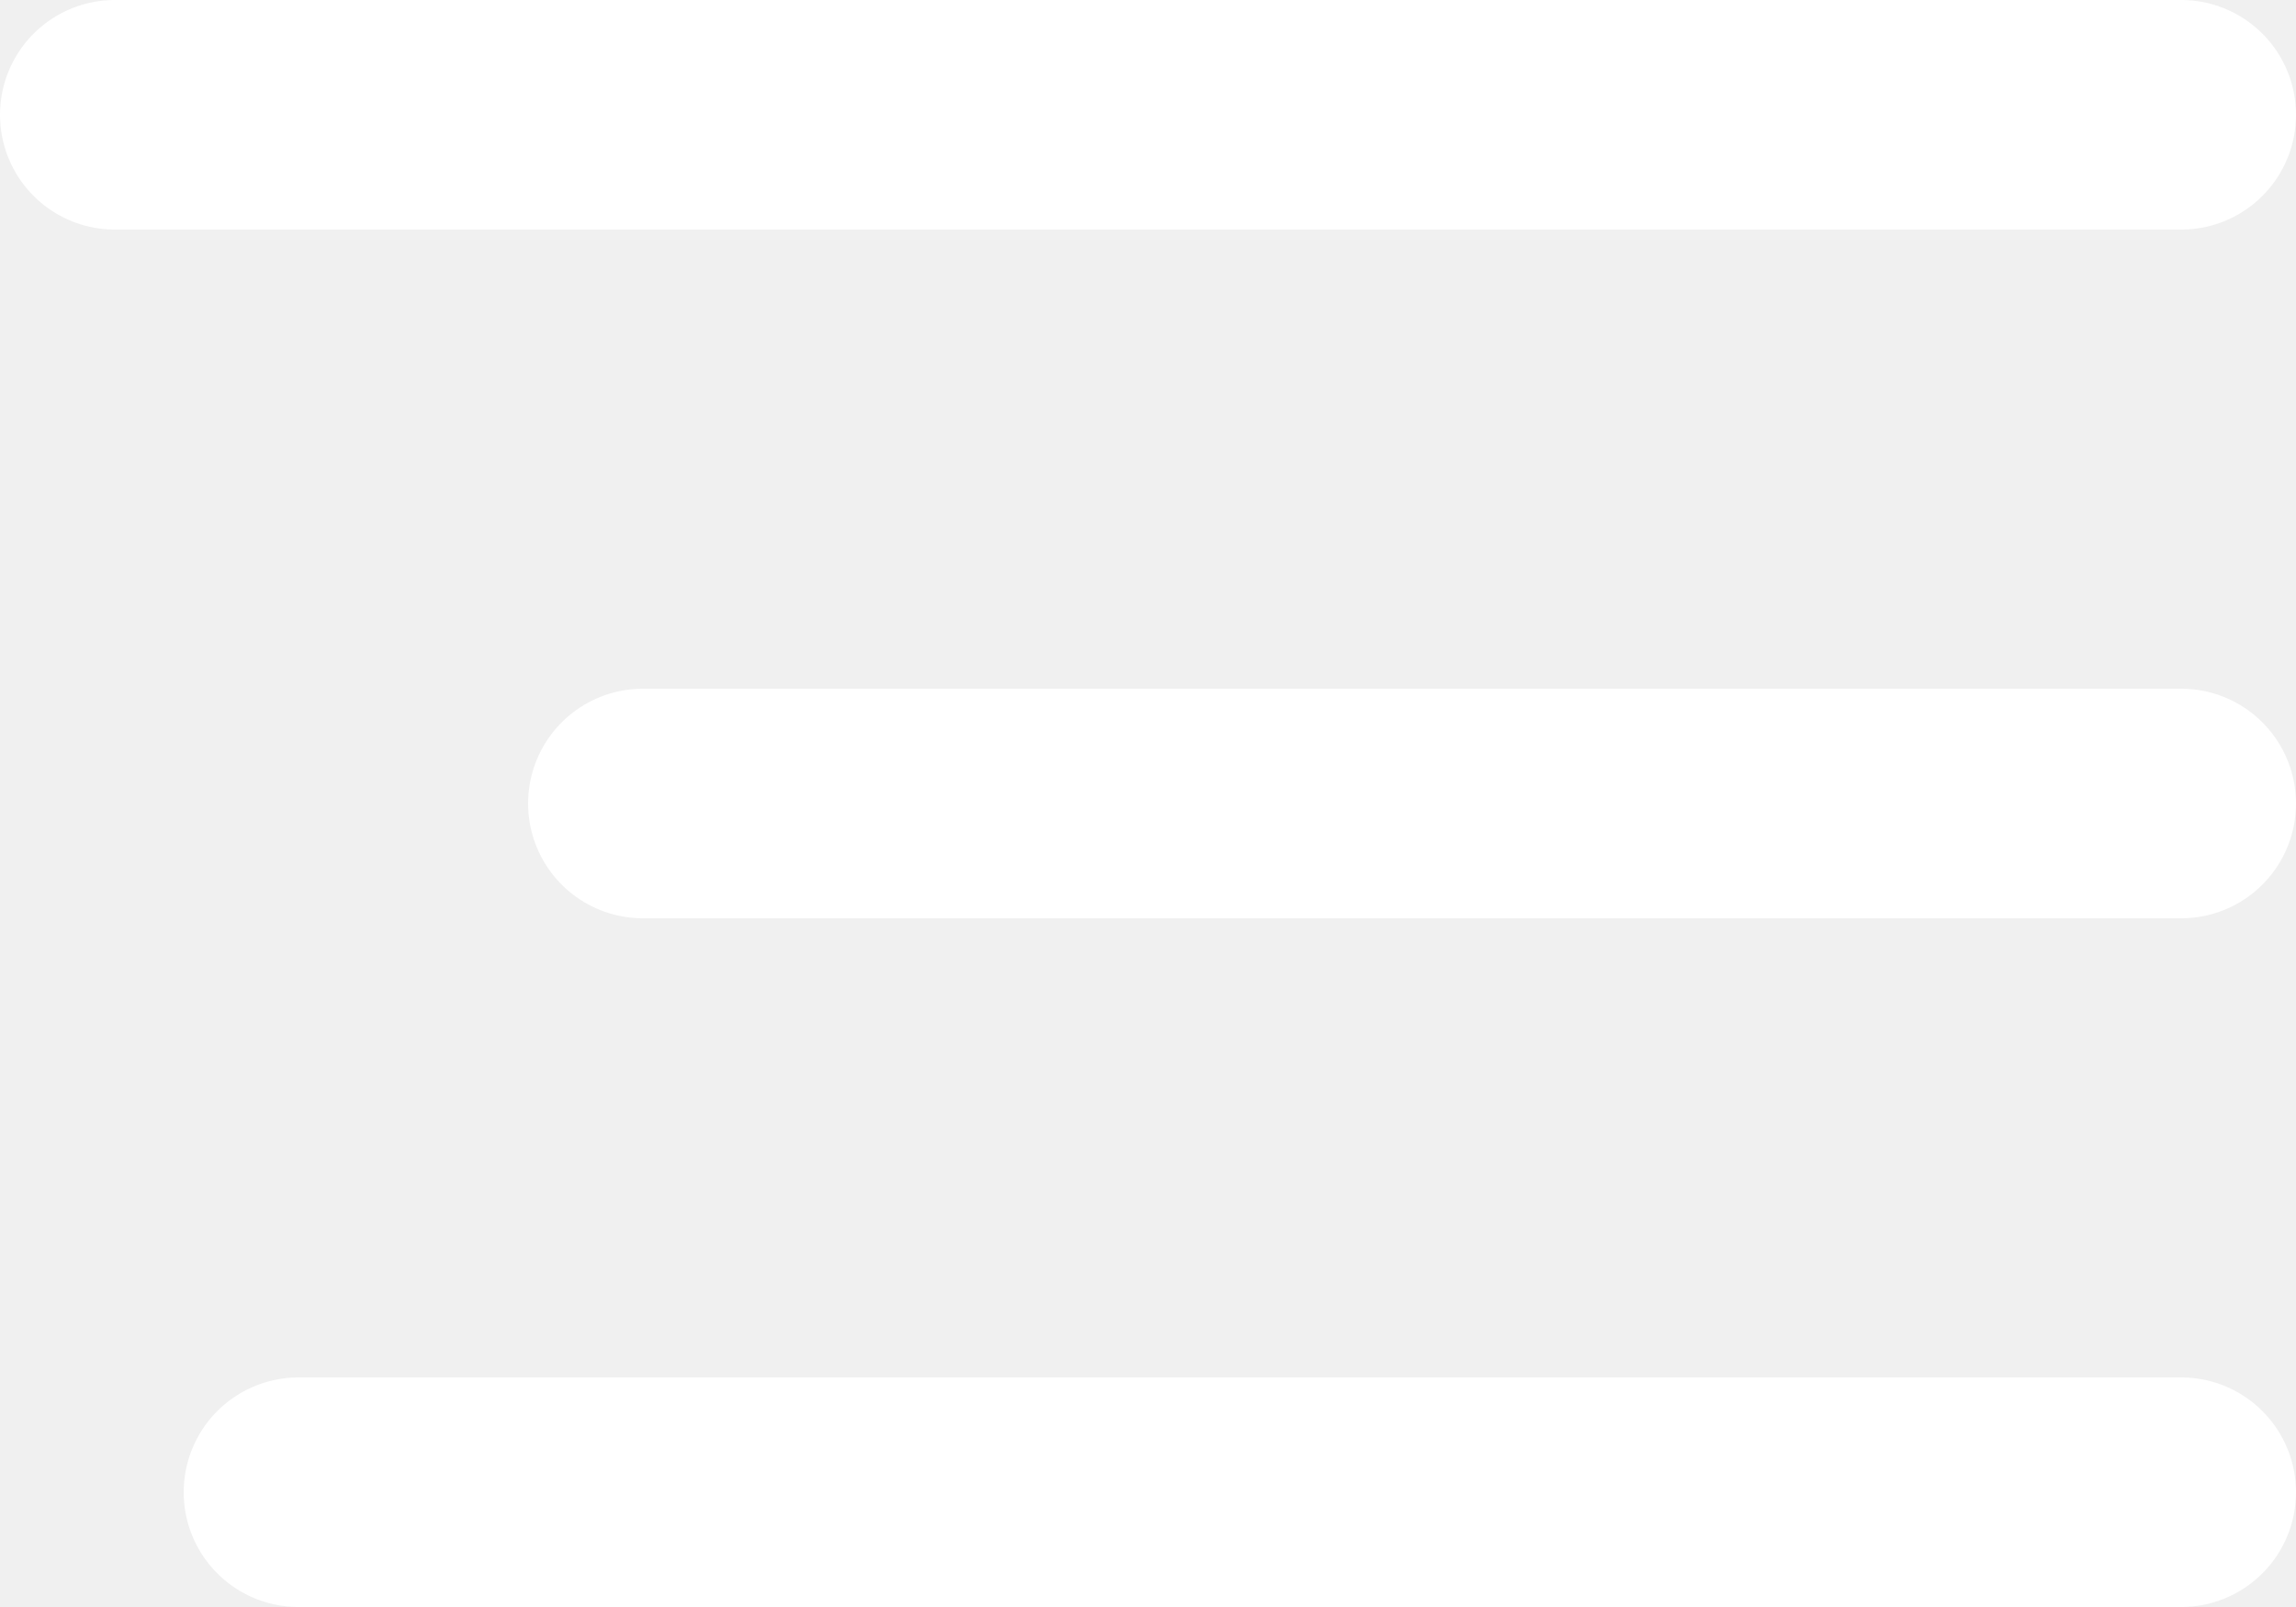
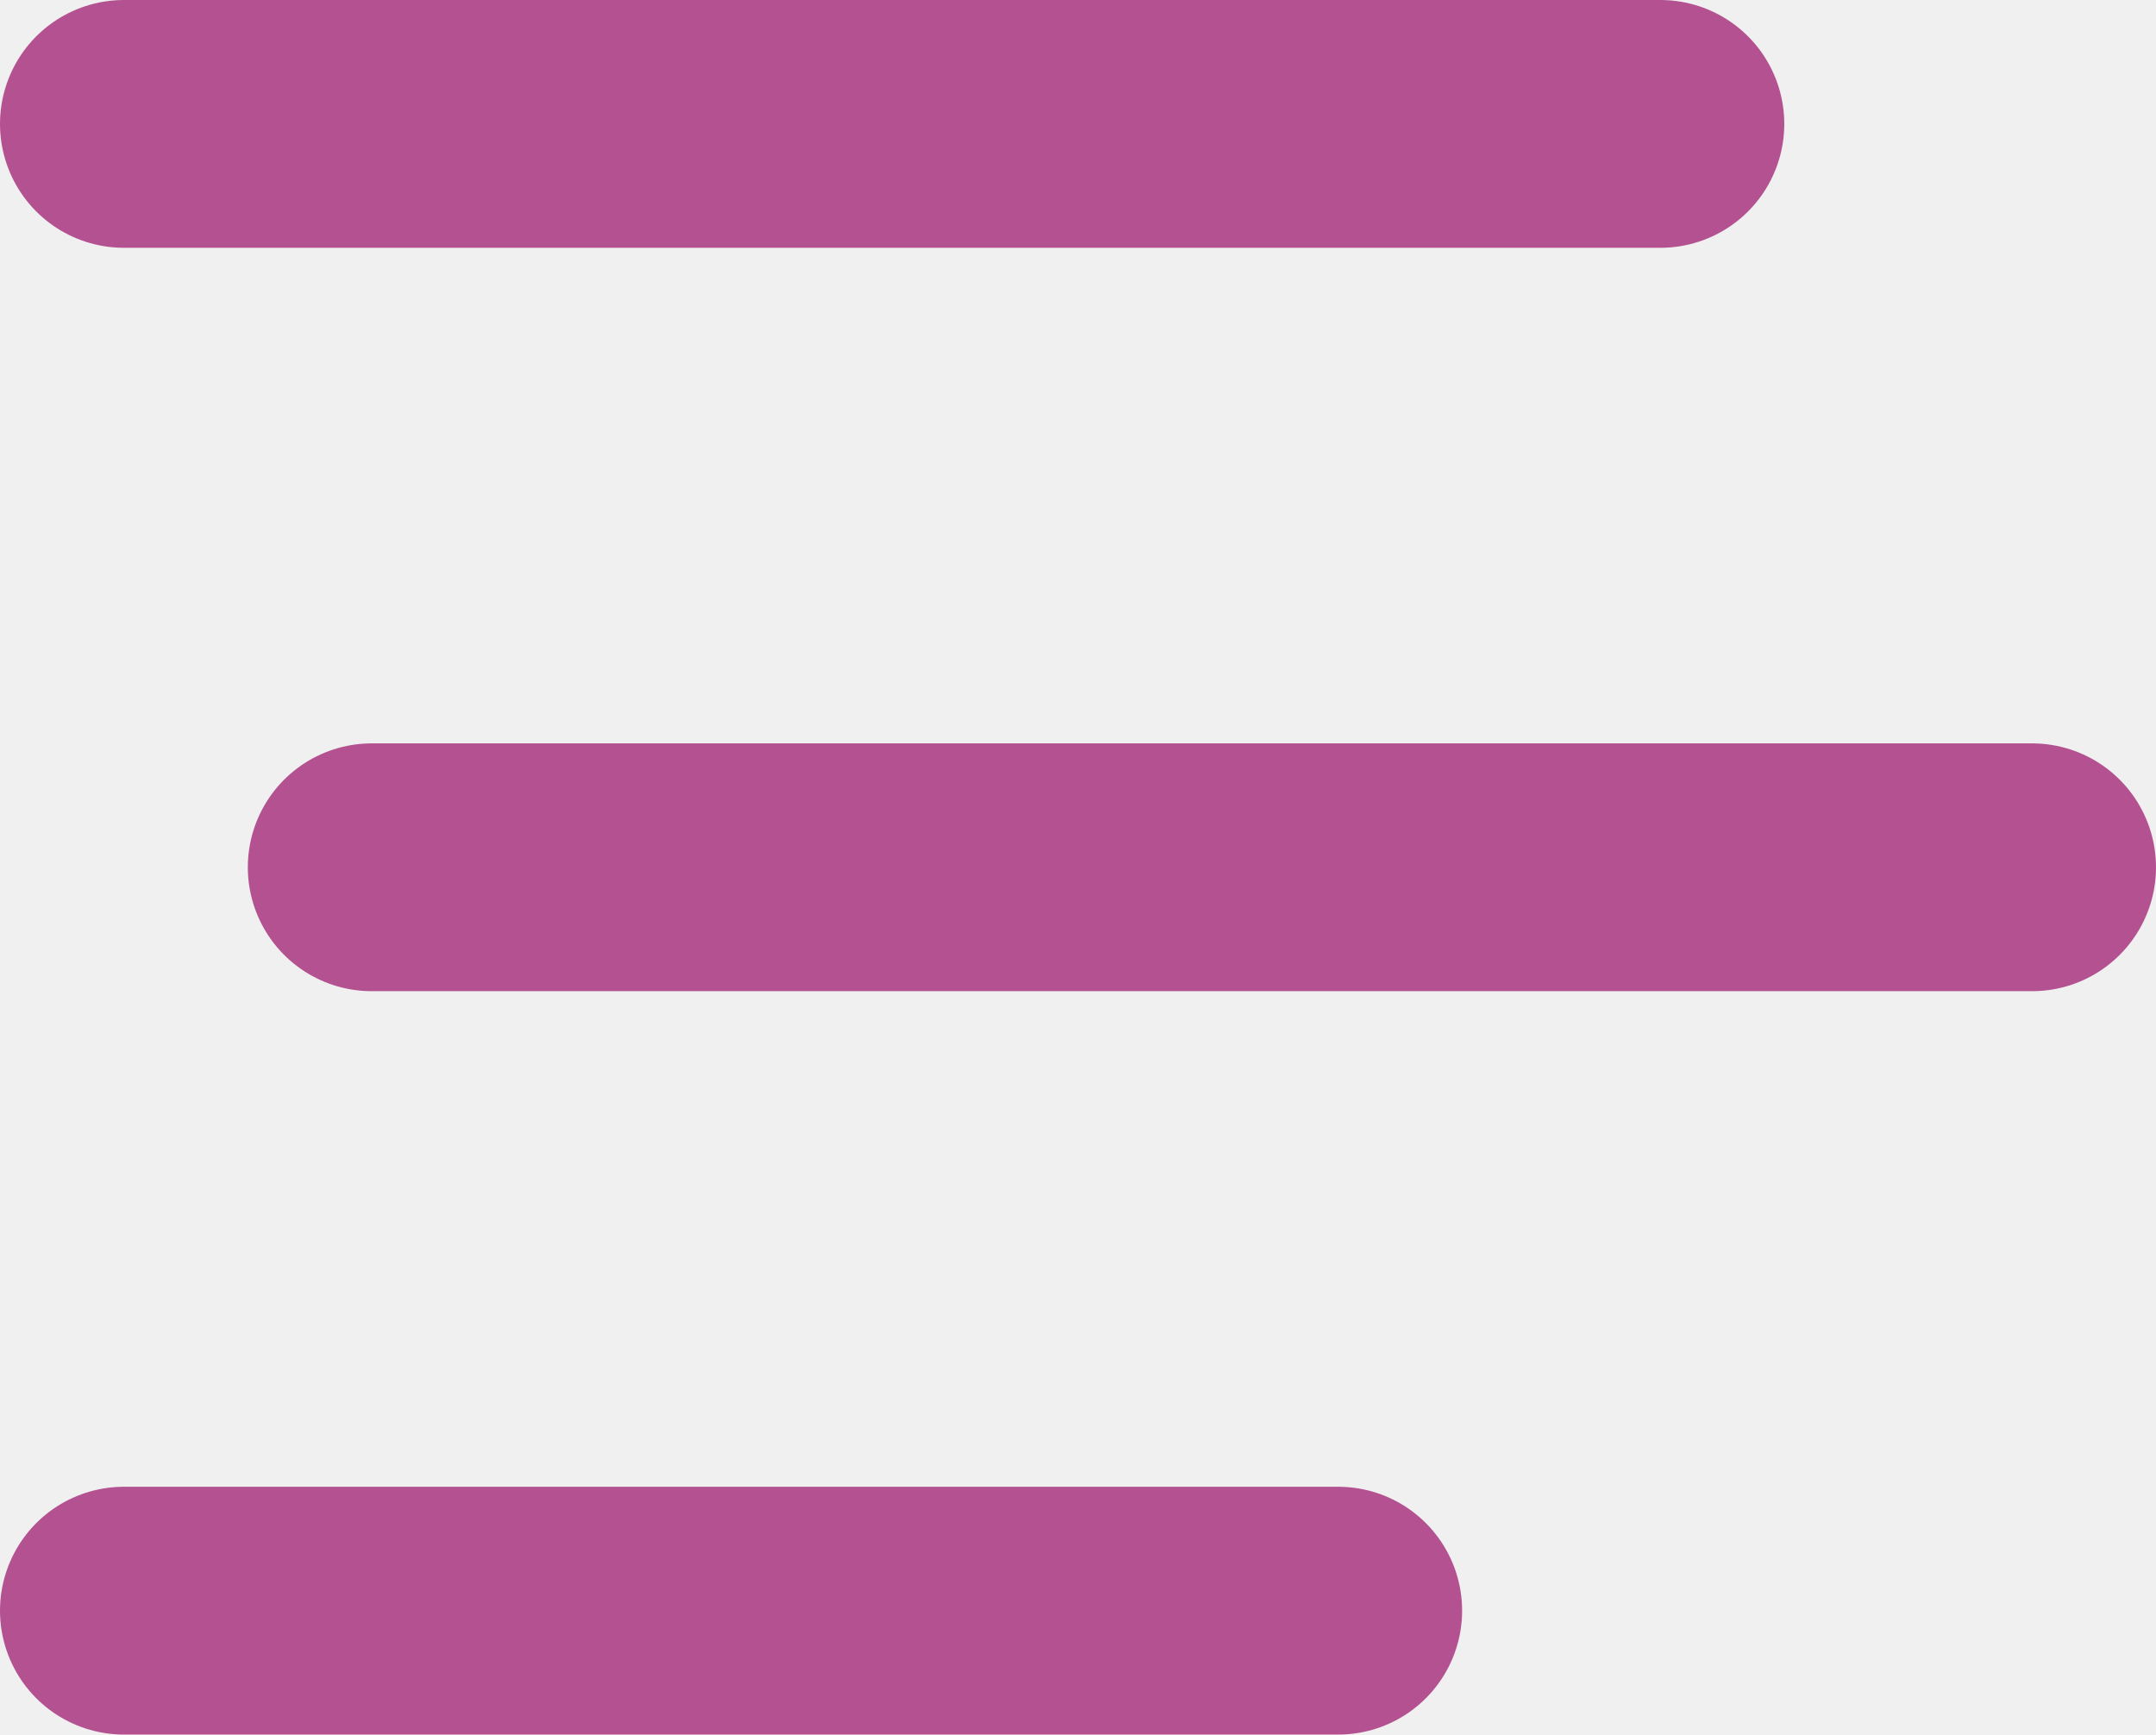
- <svg xmlns="http://www.w3.org/2000/svg" width="100%" height="auto" viewBox="0 0 100 70" version="1.1">
+ <svg xmlns="http://www.w3.org/2000/svg" width="87px" height="70px" viewBox="0 0 87 70" version="1.1">
  <g id="Page-1" stroke="none" stroke-width="1" fill="none" fill-rule="evenodd" stroke-linecap="round">
-     <g id="nav" transform="translate(5, 4)" stroke="#FFFFFF" stroke-width="10">
-       <line x1="23" y1="31" x2="90" y2="31" id="Path" />
-       <line x1="0" y1="1" x2="90" y2="1" id="Path" />
-       <line x1="8" y1="61" x2="90" y2="61" id="Path" />
+     <g id="nav" transform="translate(5, 4)" stroke="#B45191" stroke-width="10">
+       <line x1="10" y1="31" x2="77" y2="31" id="Path" />
+       <line x1="0" y1="1" x2="62" y2="1" id="Path" />
+       <line x1="0" y1="61" x2="49" y2="61" id="Path" />
    </g>
  </g>
</svg>
